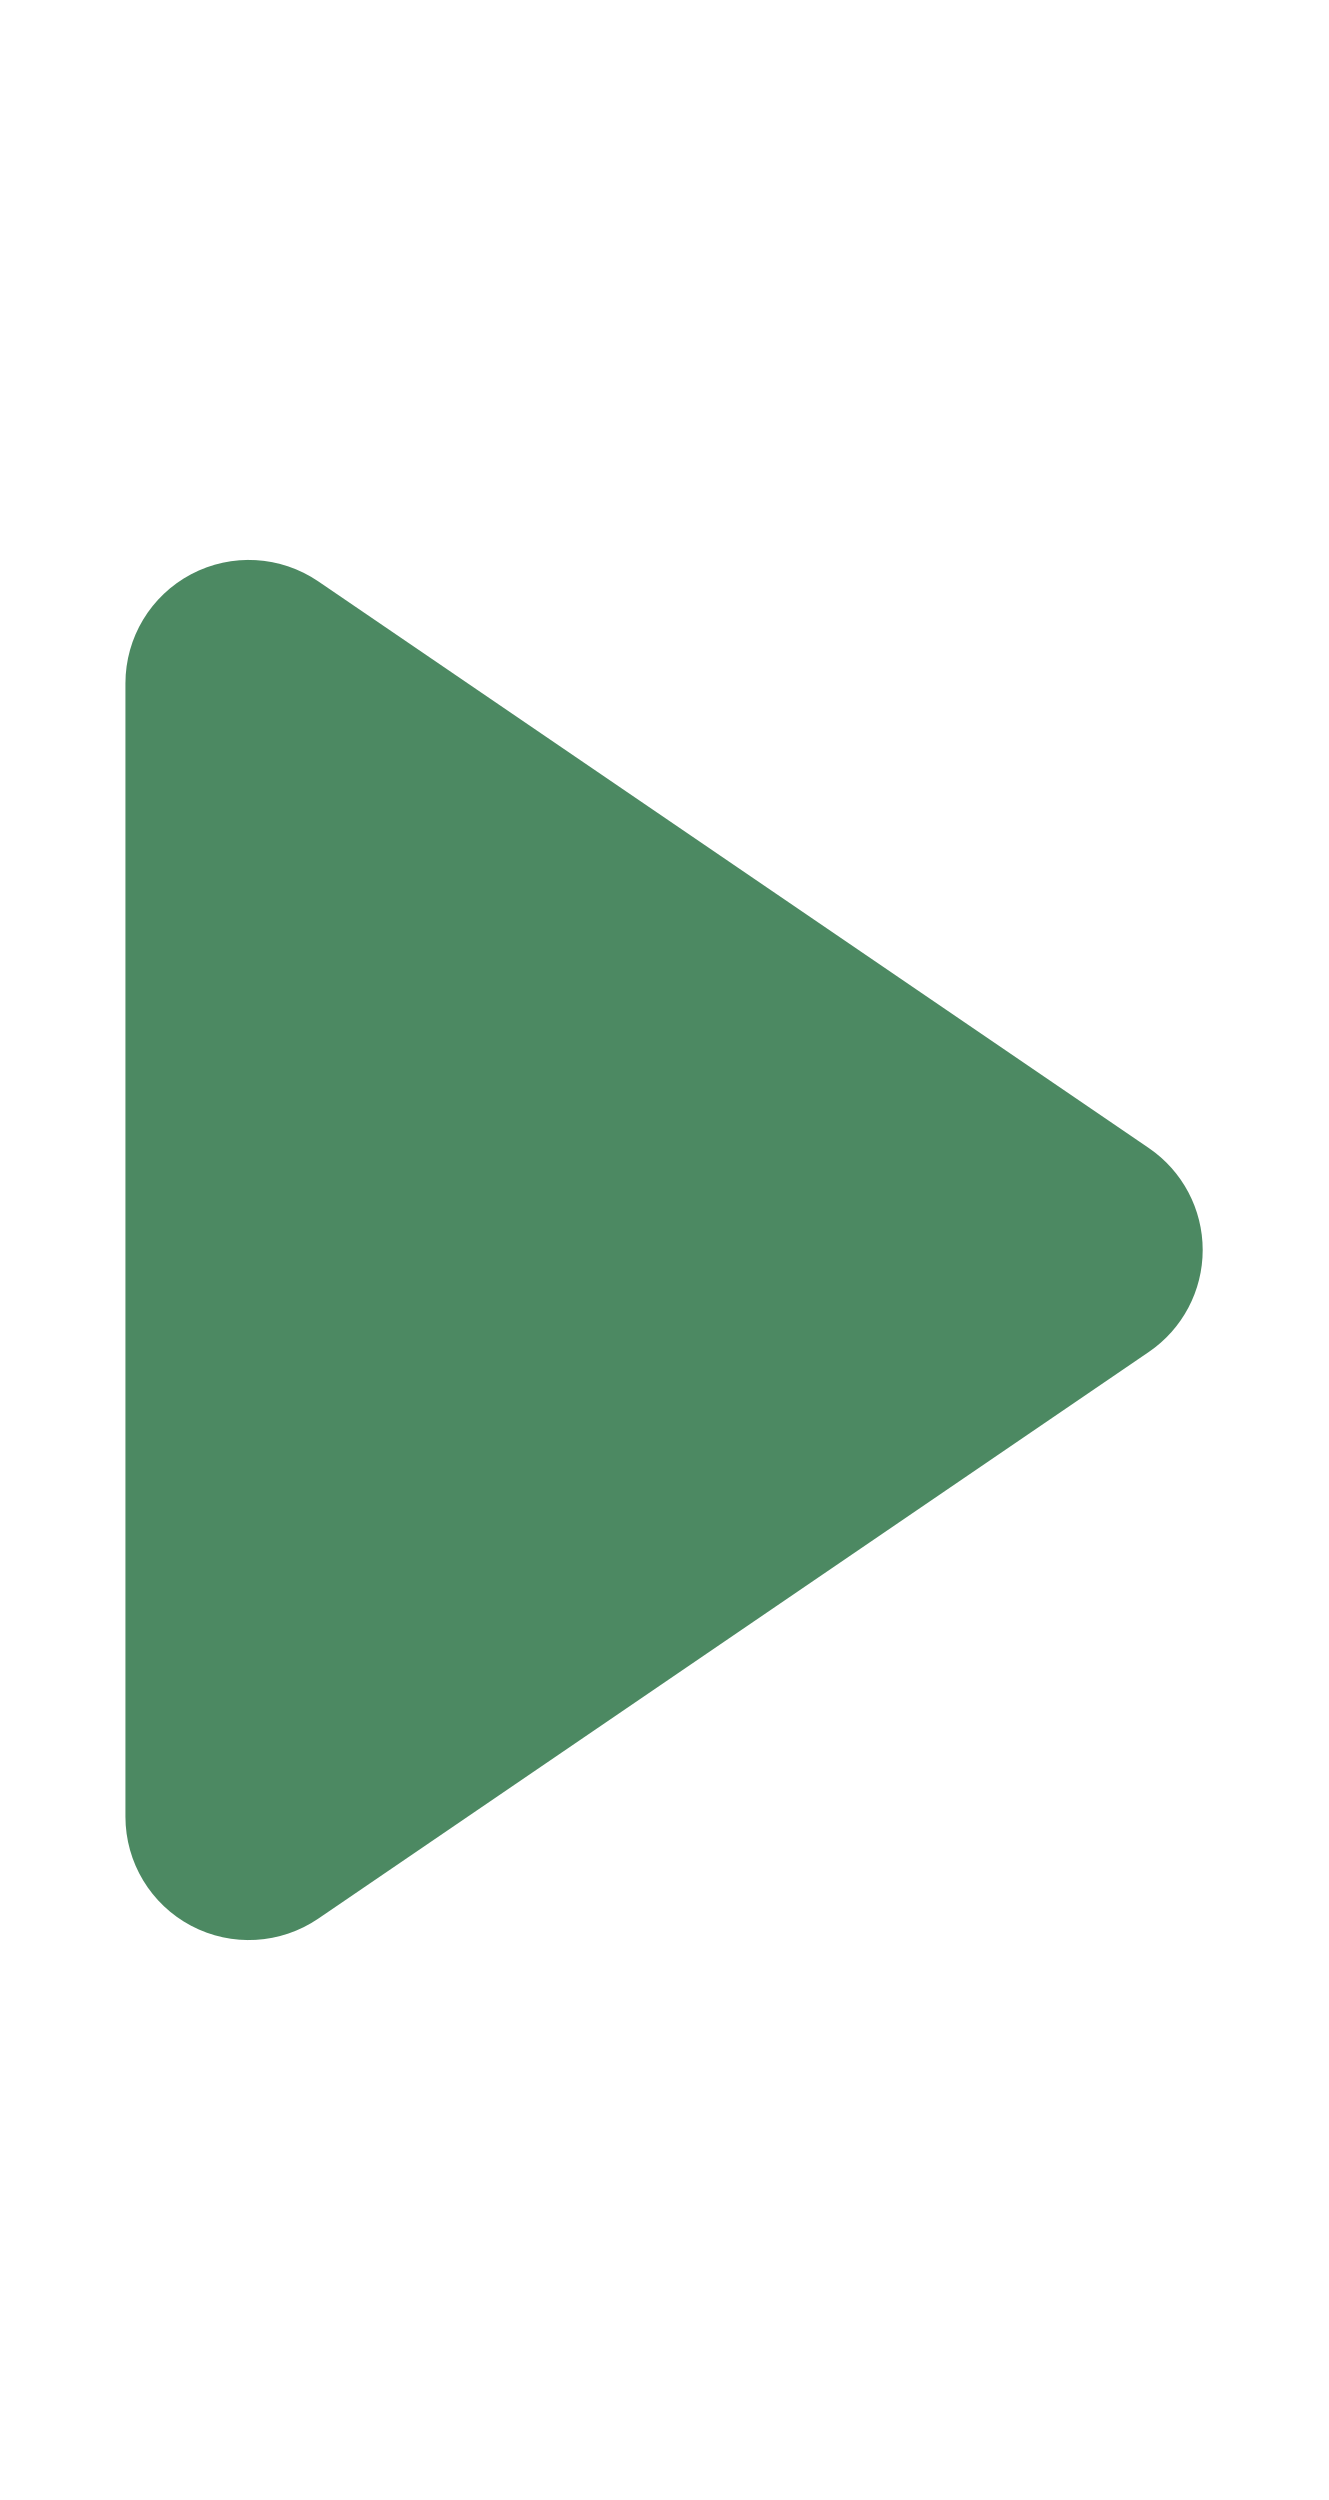
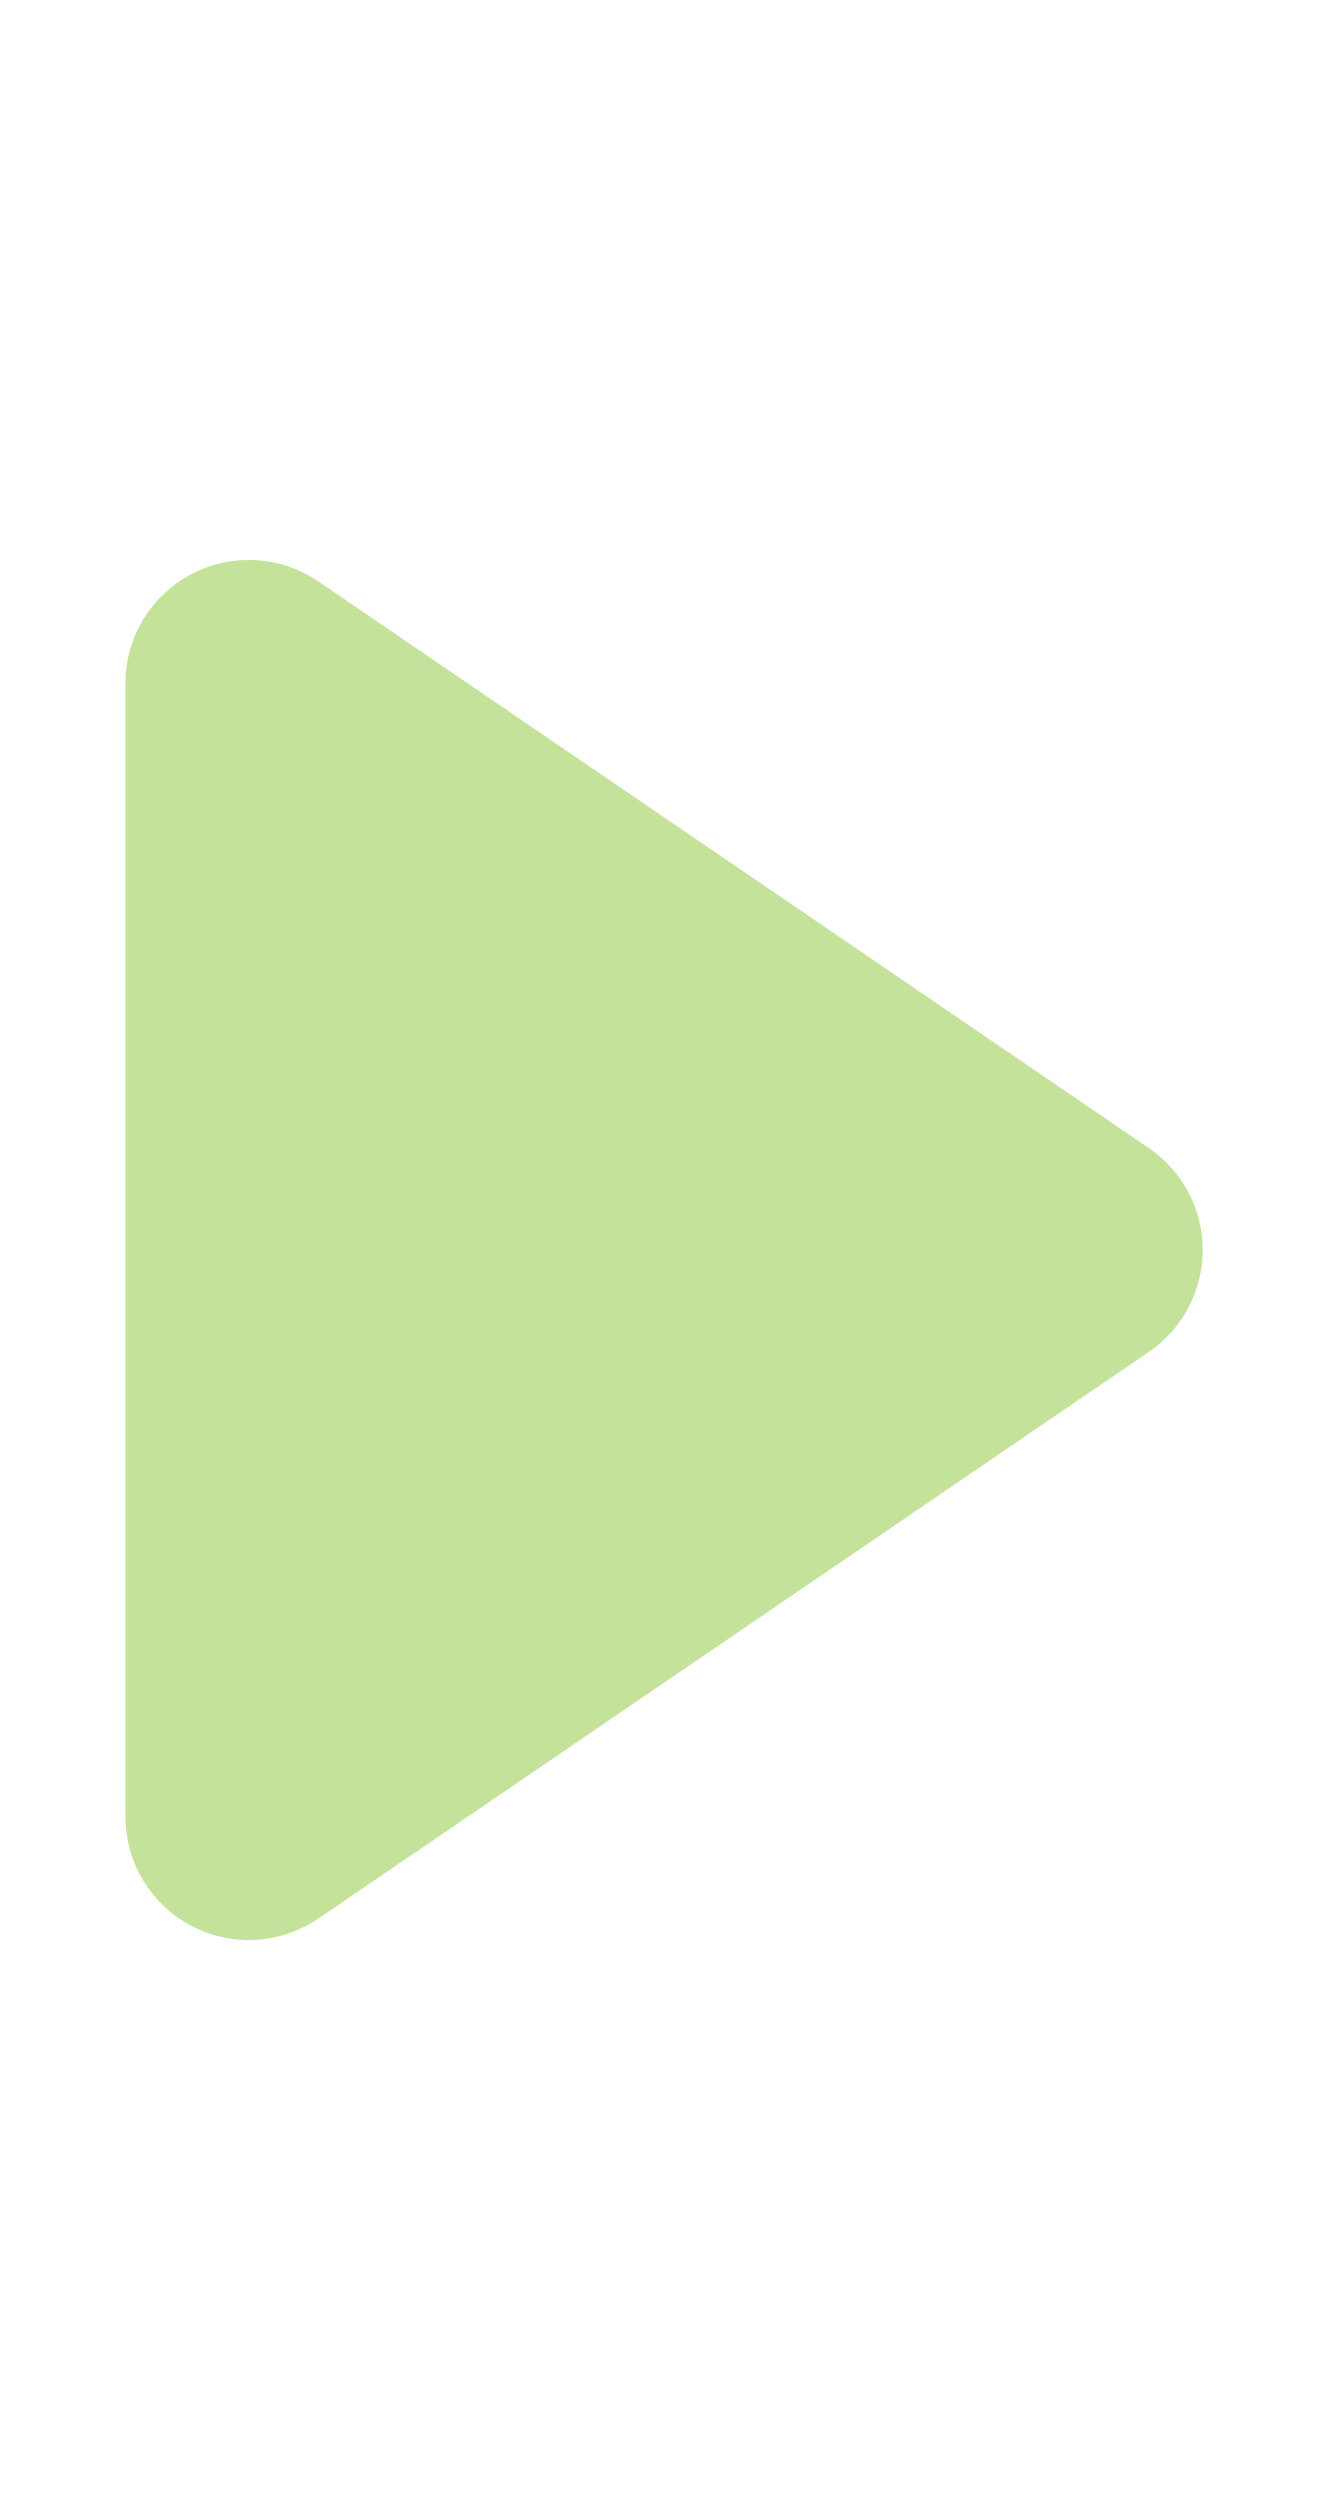
- <svg xmlns="http://www.w3.org/2000/svg" clip-rule="evenodd" fill-rule="evenodd" stroke-linejoin="round" stroke-miterlimit="2" viewBox="0 0 34 64">
-   <path d="m0 0h34v64h-34z" fill="none" />
-   <path d="m29.411 29.391c.862.588 1.378 1.565 1.378 2.609s-.516 2.021-1.378 2.609c-5.41 3.691-15.302 10.441-21.262 14.507-.967.66-2.22.731-3.255.184s-1.683-1.622-1.683-2.793c0-7.766 0-21.248 0-29.014 0-1.171.648-2.246 1.683-2.793s2.288-.476 3.255.184c5.96 4.066 15.852 10.816 21.262 14.507z" fill="#4c8962" />
+ <svg xmlns="http://www.w3.org/2000/svg" width="100%" height="100%" viewBox="0 0 34 64" version="1.1" xml:space="preserve" style="fill-rule:evenodd;clip-rule:evenodd;stroke-linejoin:round;stroke-miterlimit:2;">
+   <rect id="Play" x="0" y="0" width="34" height="64" style="fill:none;" />
+   <path d="M29.411,29.391c0.862,0.588 1.378,1.565 1.378,2.609c0,1.044 -0.516,2.021 -1.378,2.609c-5.41,3.691 -15.302,10.441 -21.262,14.507c-0.967,0.66 -2.22,0.731 -3.255,0.184c-1.035,-0.547 -1.683,-1.622 -1.683,-2.793c-0,-7.766 -0,-21.248 -0,-29.014c-0,-1.171 0.648,-2.246 1.683,-2.793c1.035,-0.547 2.288,-0.476 3.255,0.184c5.96,4.066 15.852,10.816 21.262,14.507Z" style="fill:#c5e29b;" />
</svg>
